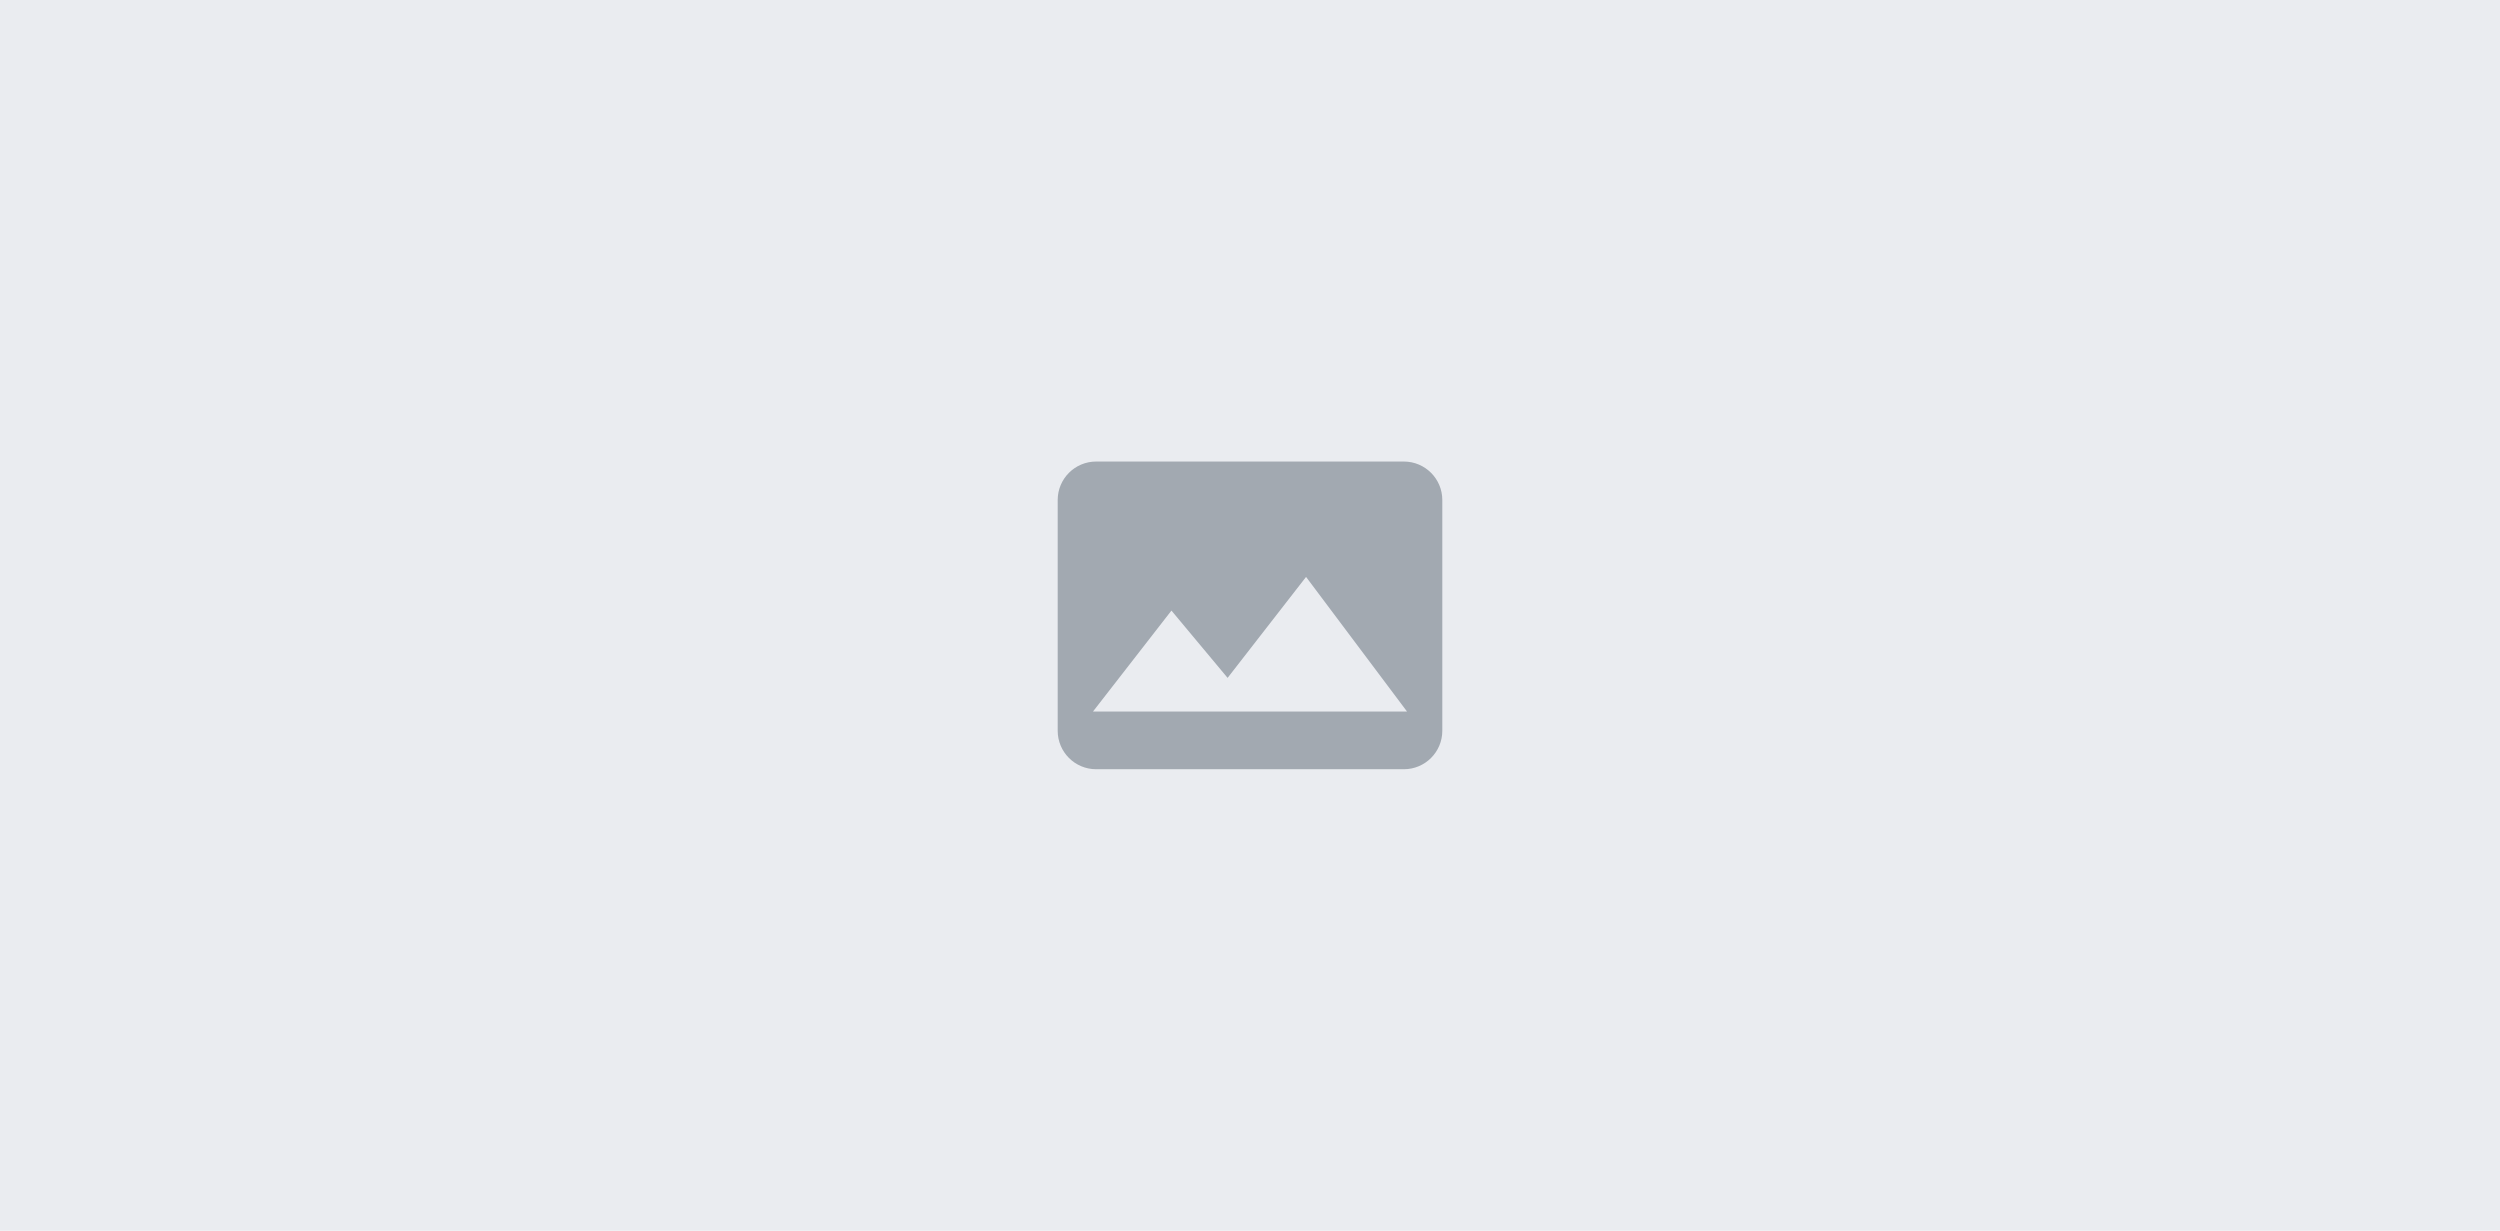
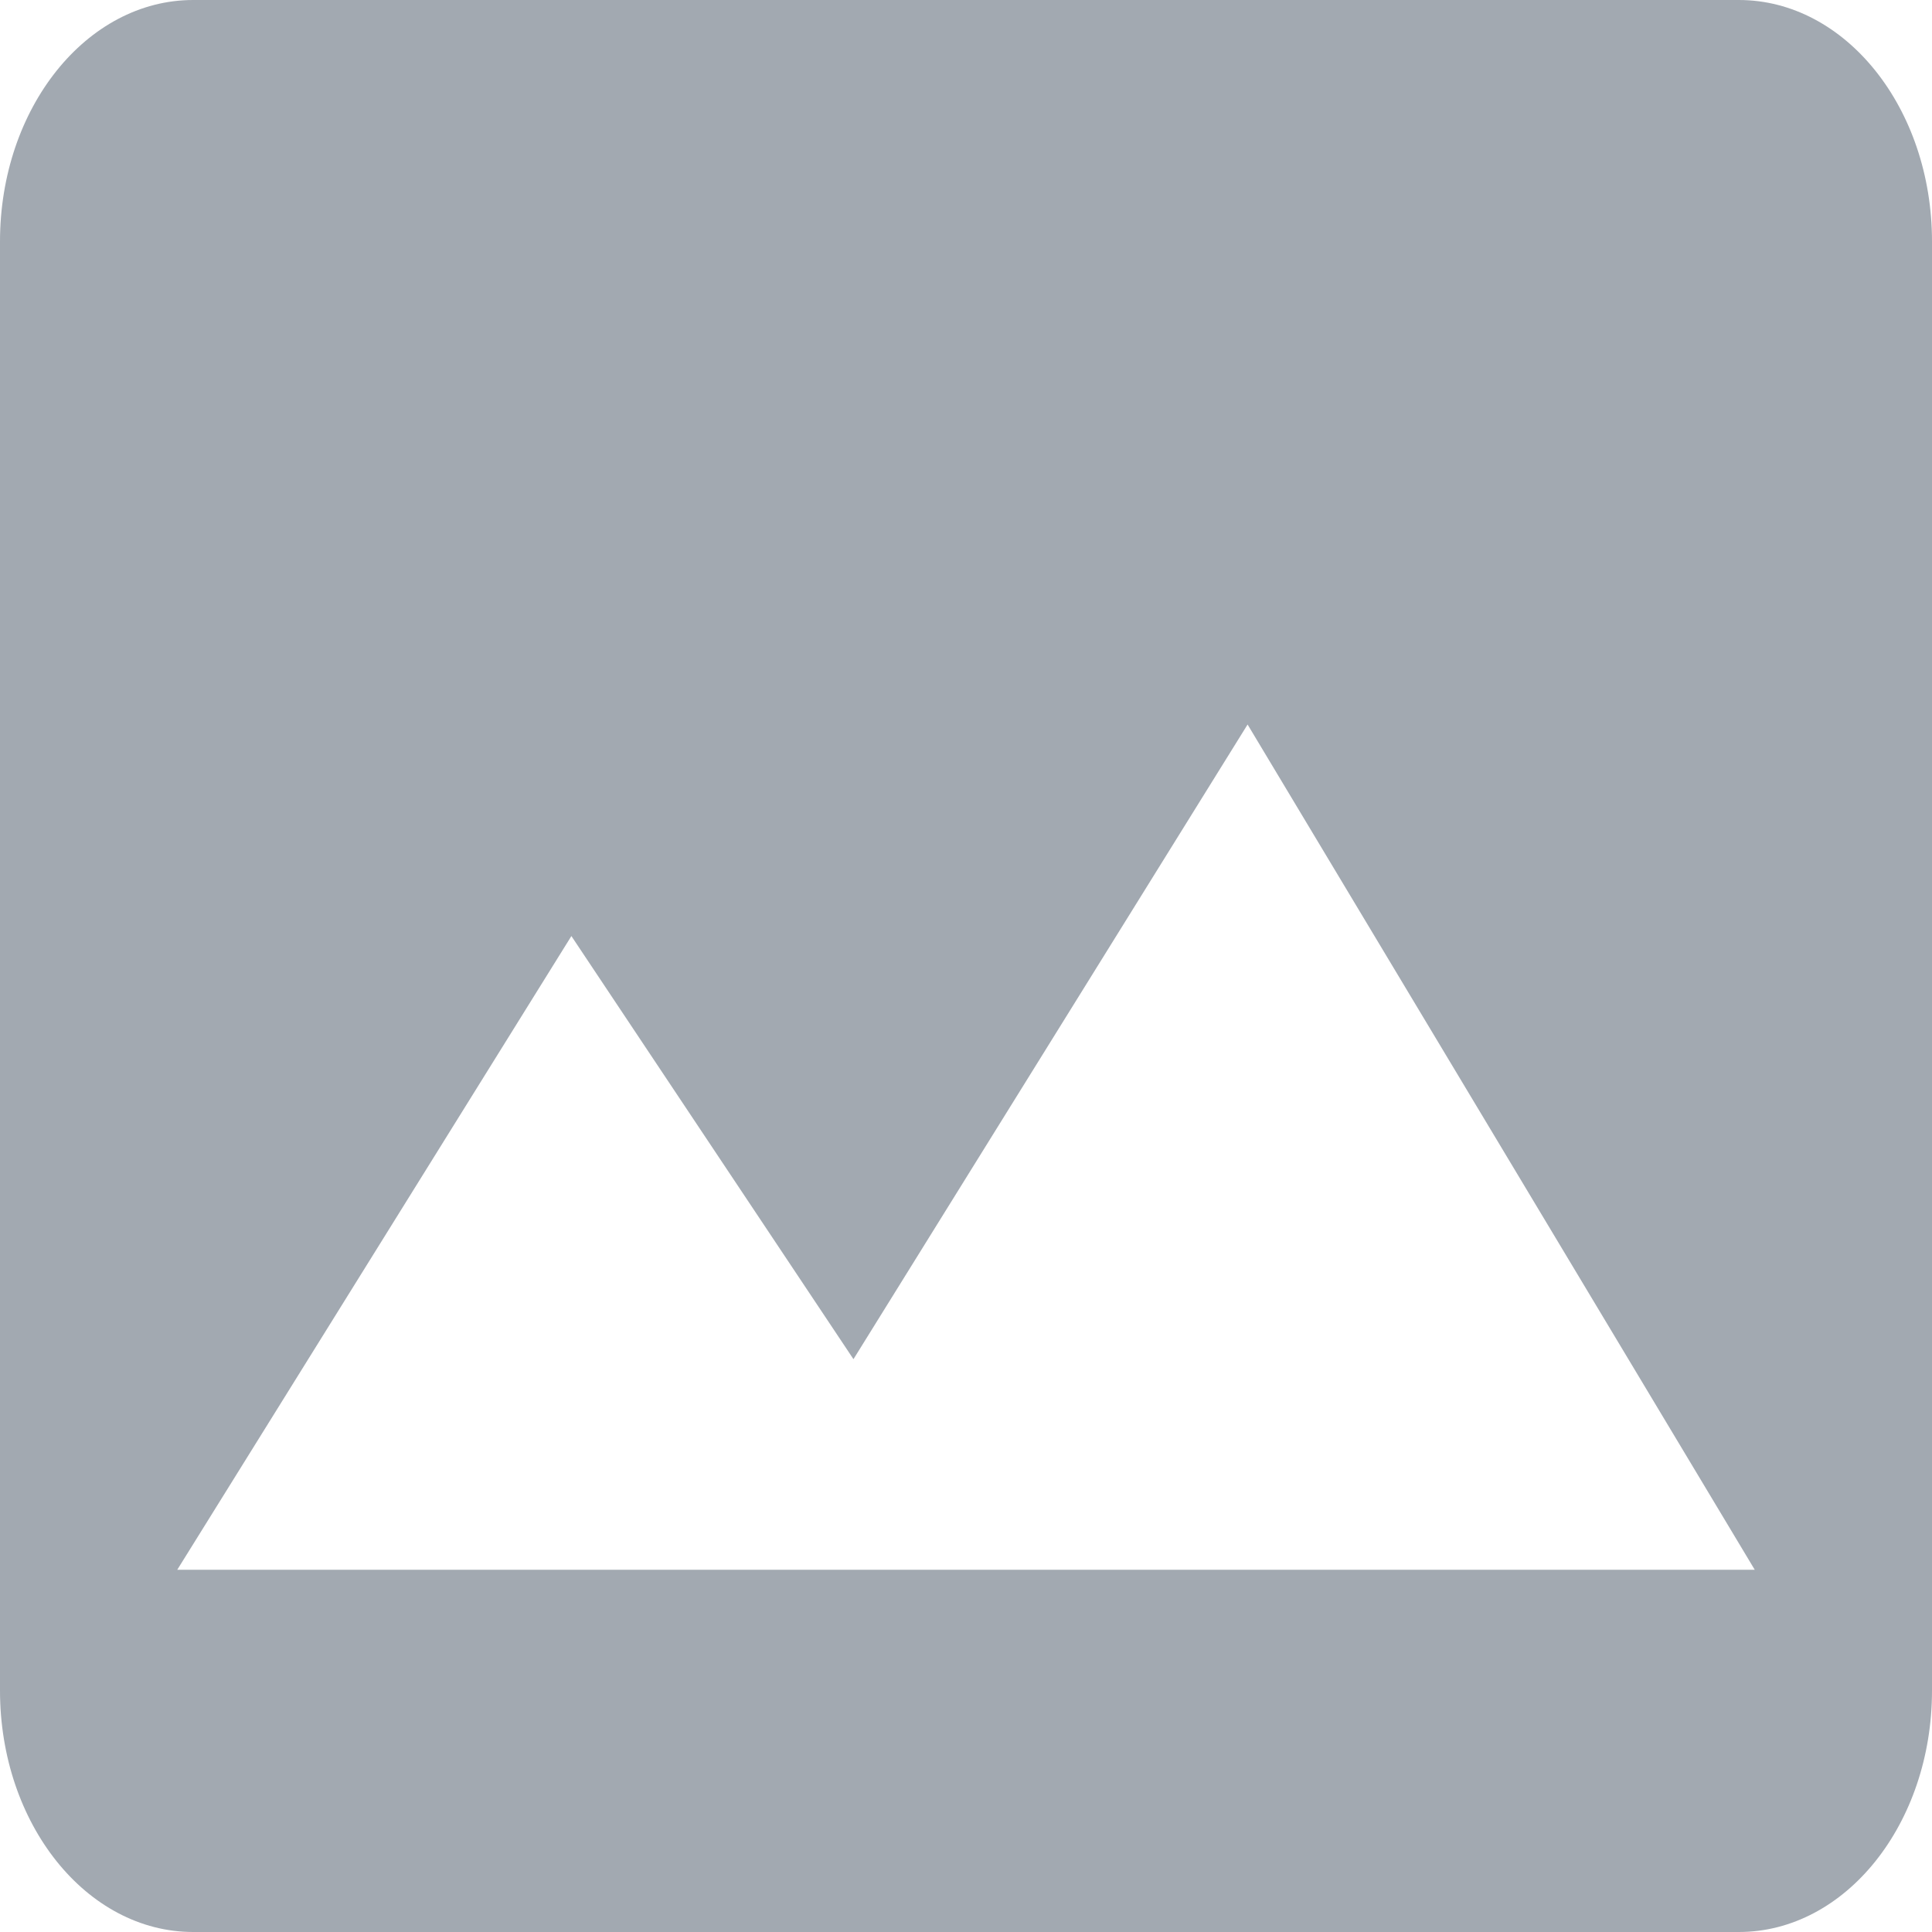
- <svg xmlns="http://www.w3.org/2000/svg" viewBox="0 0 260 128">
-   <path fill="#eaecf0" d="M0 0h260v128H0z" />
-   <path d="M146 48h-32a4 4 0 00-4 4v24a4 4 0 004 4h32a4 4 0 004-4V52a4 4 0 00-4-4zm-32.33 26l8.16-10.5 5.84 7 8.16-10.5 10.5 14z" fill="#a2a9b1" />
+ <svg xmlns="http://www.w3.org/2000/svg" viewBox="0 0 40 40">
+   <path d="M36 0H4C1.79 0 0 2.24 0 5v30c0 2.76 1.79 5 4 5h32c2.21 0 4-2.24 4-5V5c0-2.76-1.79-5-4-5zM3.67 32.5l8.16-13.12 5.84 8.76L25.83 15l10.5 17.5z" fill="#a2a9b1" />
</svg>
